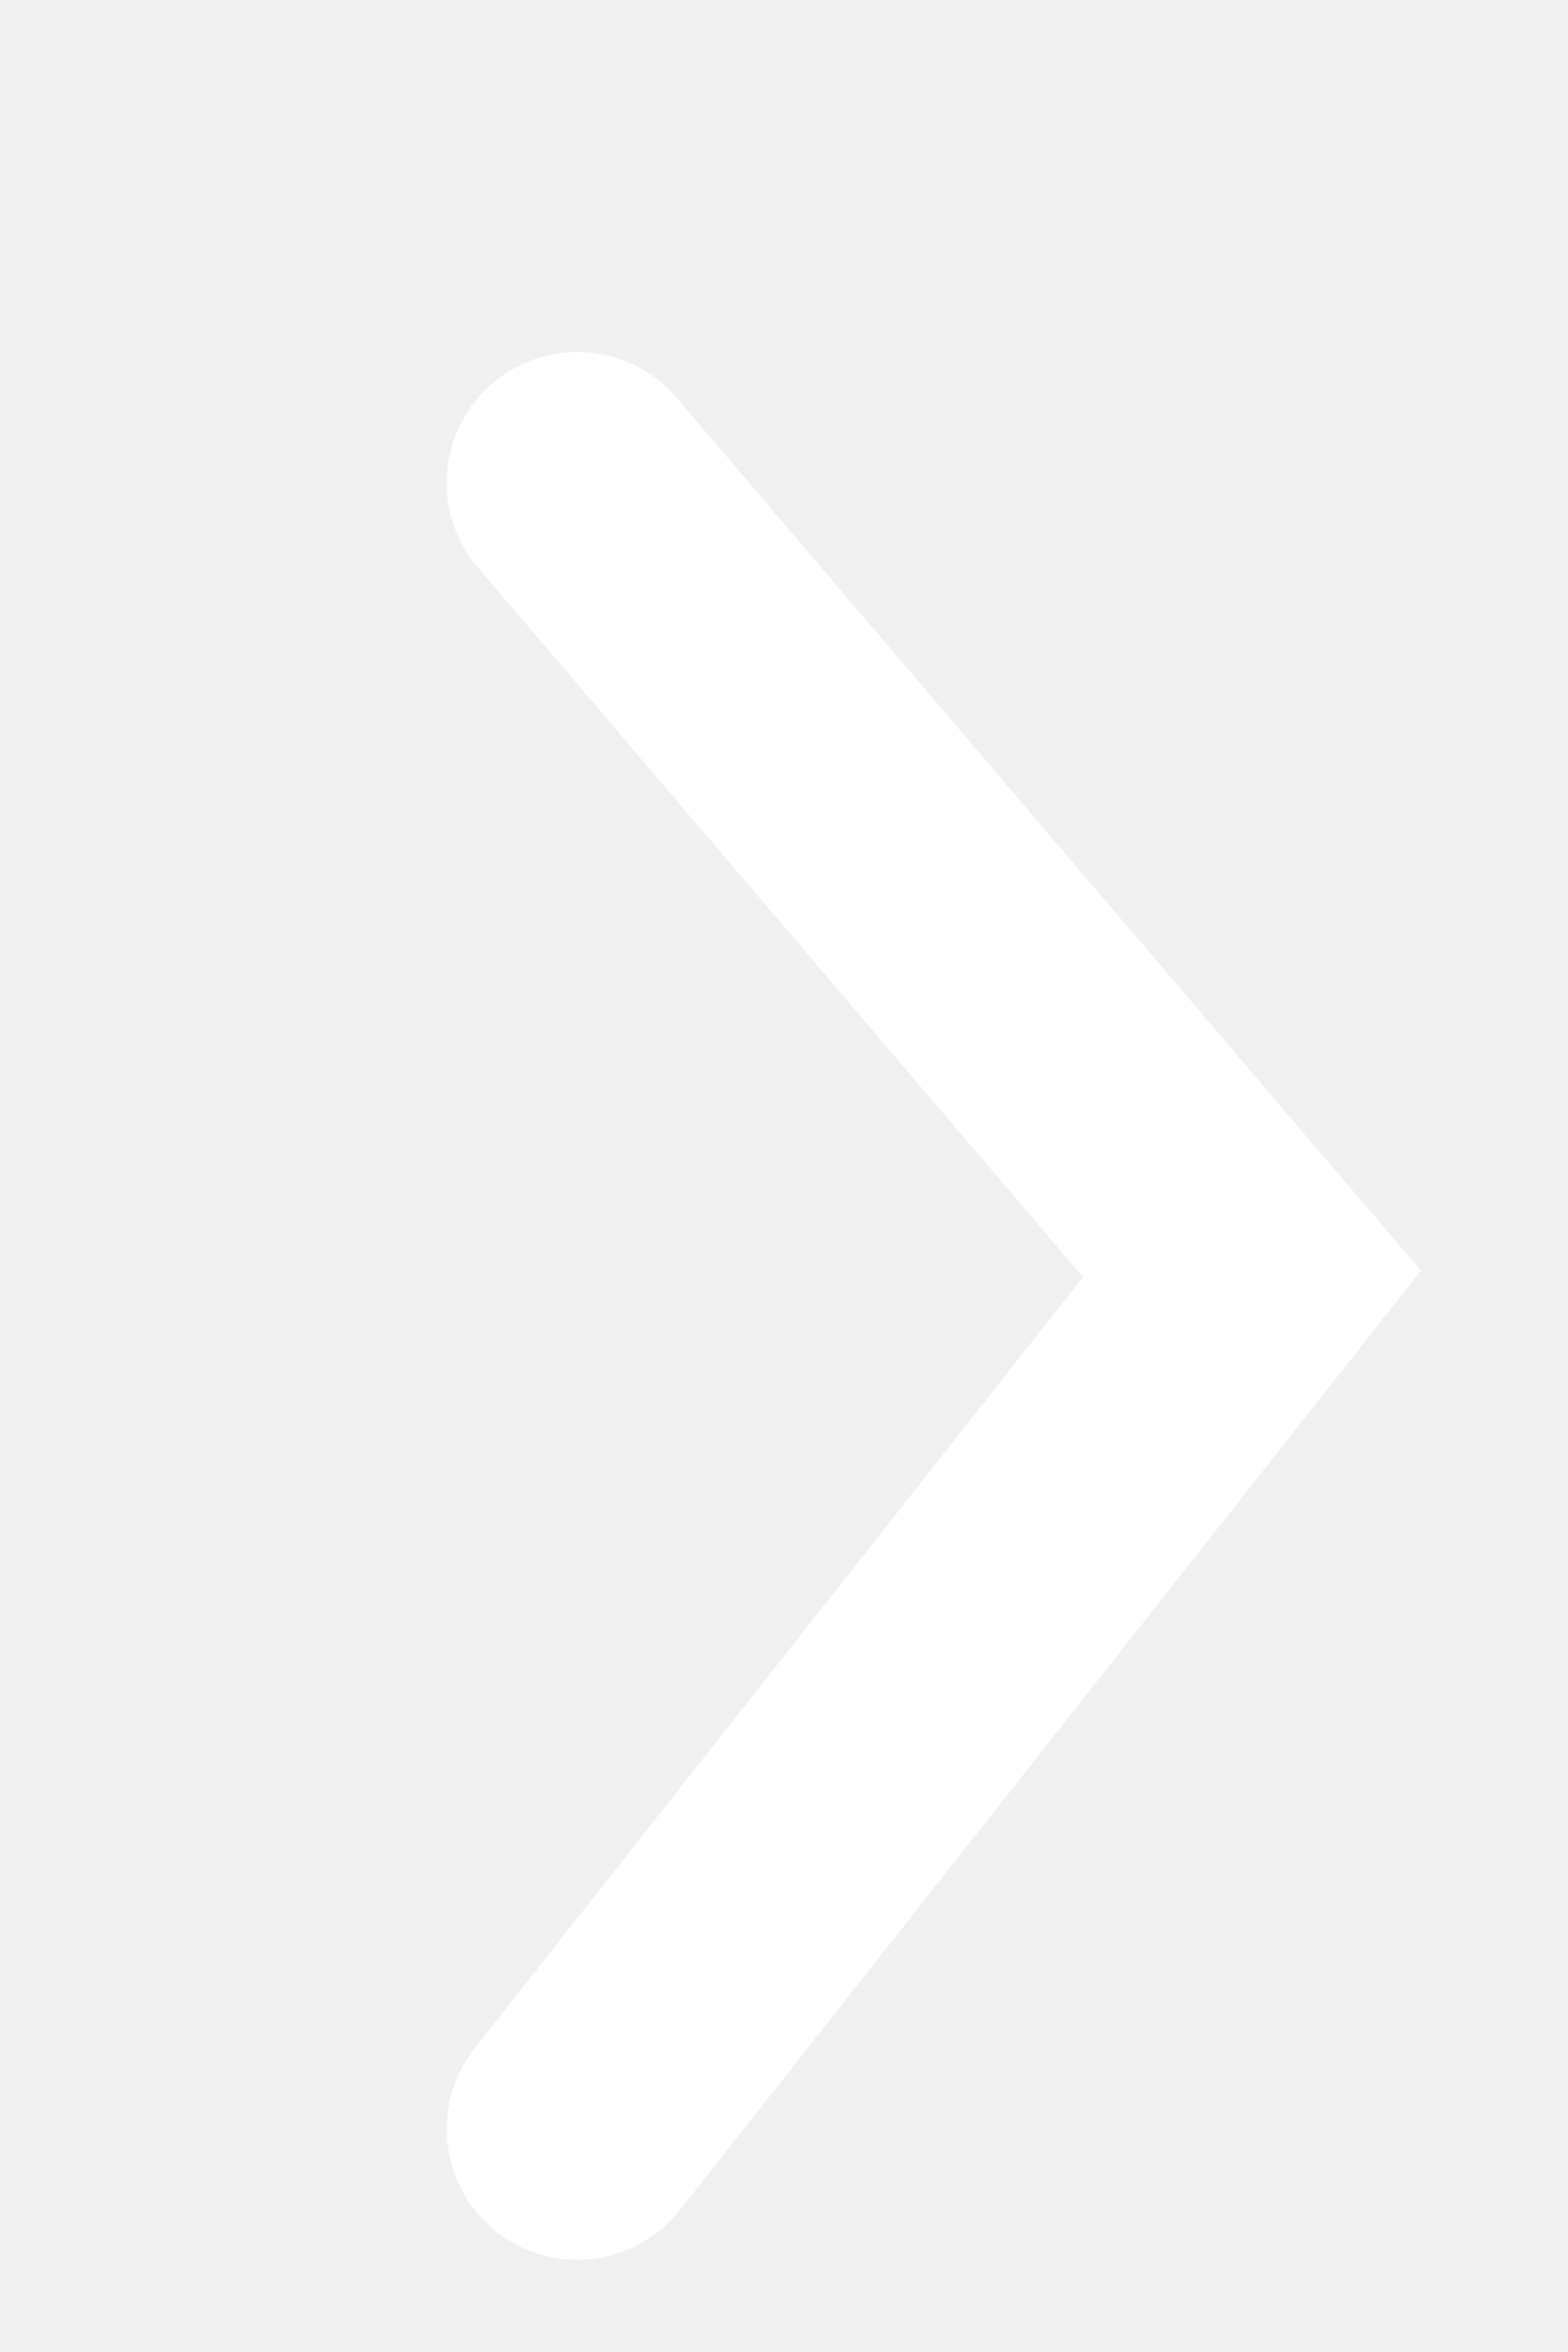
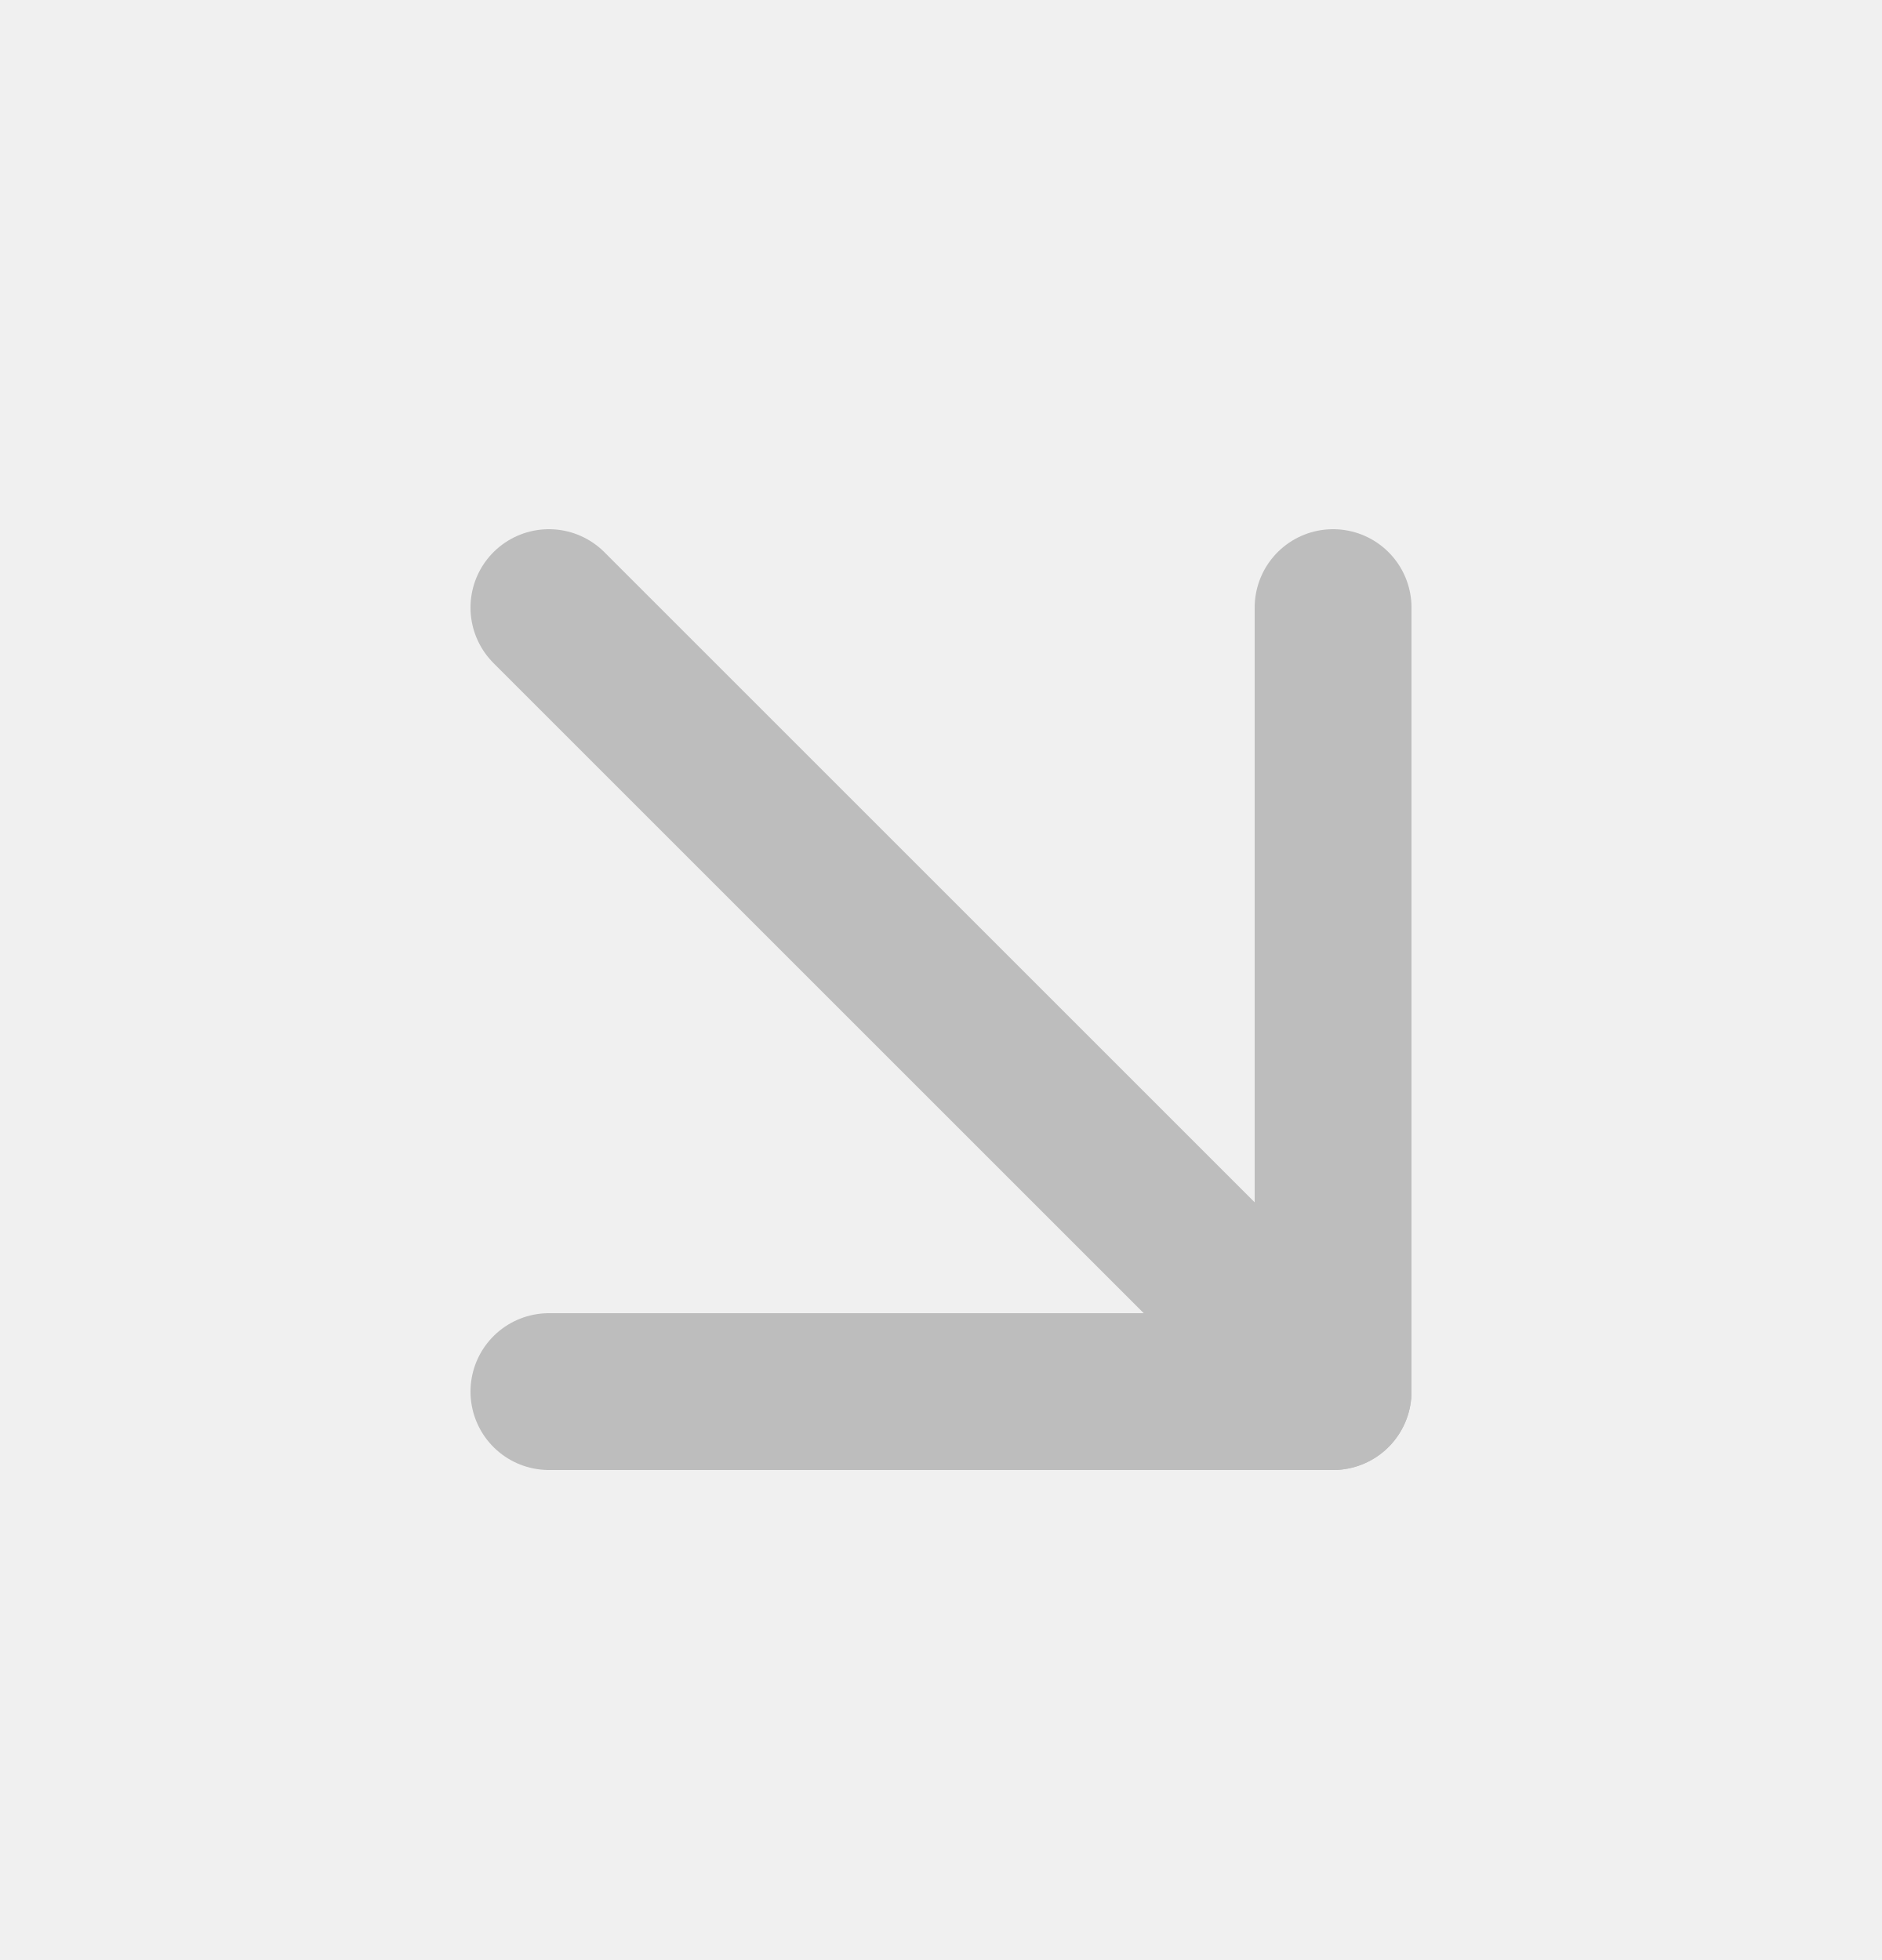
- <svg xmlns="http://www.w3.org/2000/svg" preserveAspectRatio="xMidYMid" width="12" height="18" viewBox="0 0 12 18">
-   <defs>
-     <style>
-             .cls-1 {
-             stroke: #fff;
-             stroke-linecap: round;
-             stroke-width: 2px;
-             fill: none;
-             fill-rule: evenodd;
-             }
-         </style>
-     <clipPath id="clip-path-1">
-       <rect x="-176.83" y="-1658.8" width="960" height="2790" />
-     </clipPath>
-   </defs>
-   <g clip-path="url(#clip-path-1)">
-     <path d="M1.999,14.594 L7.163,8.049 L1.999,1.994 " transform="translate(2.42 1.7)" class="cls-1" />
-   </g>
+ <svg xmlns="http://www.w3.org/2000/svg" width="24" height="25" viewBox="0 0 24 25" fill="none">
+   <path d="M7 7.75L17 17.75" stroke="#BDBDBD" stroke-width="2" stroke-linecap="round" stroke-linejoin="round" />
+   <path d="M17 7.75V17.75H7" stroke="#BDBDBD" stroke-width="2" stroke-linecap="round" stroke-linejoin="round" />
</svg>
